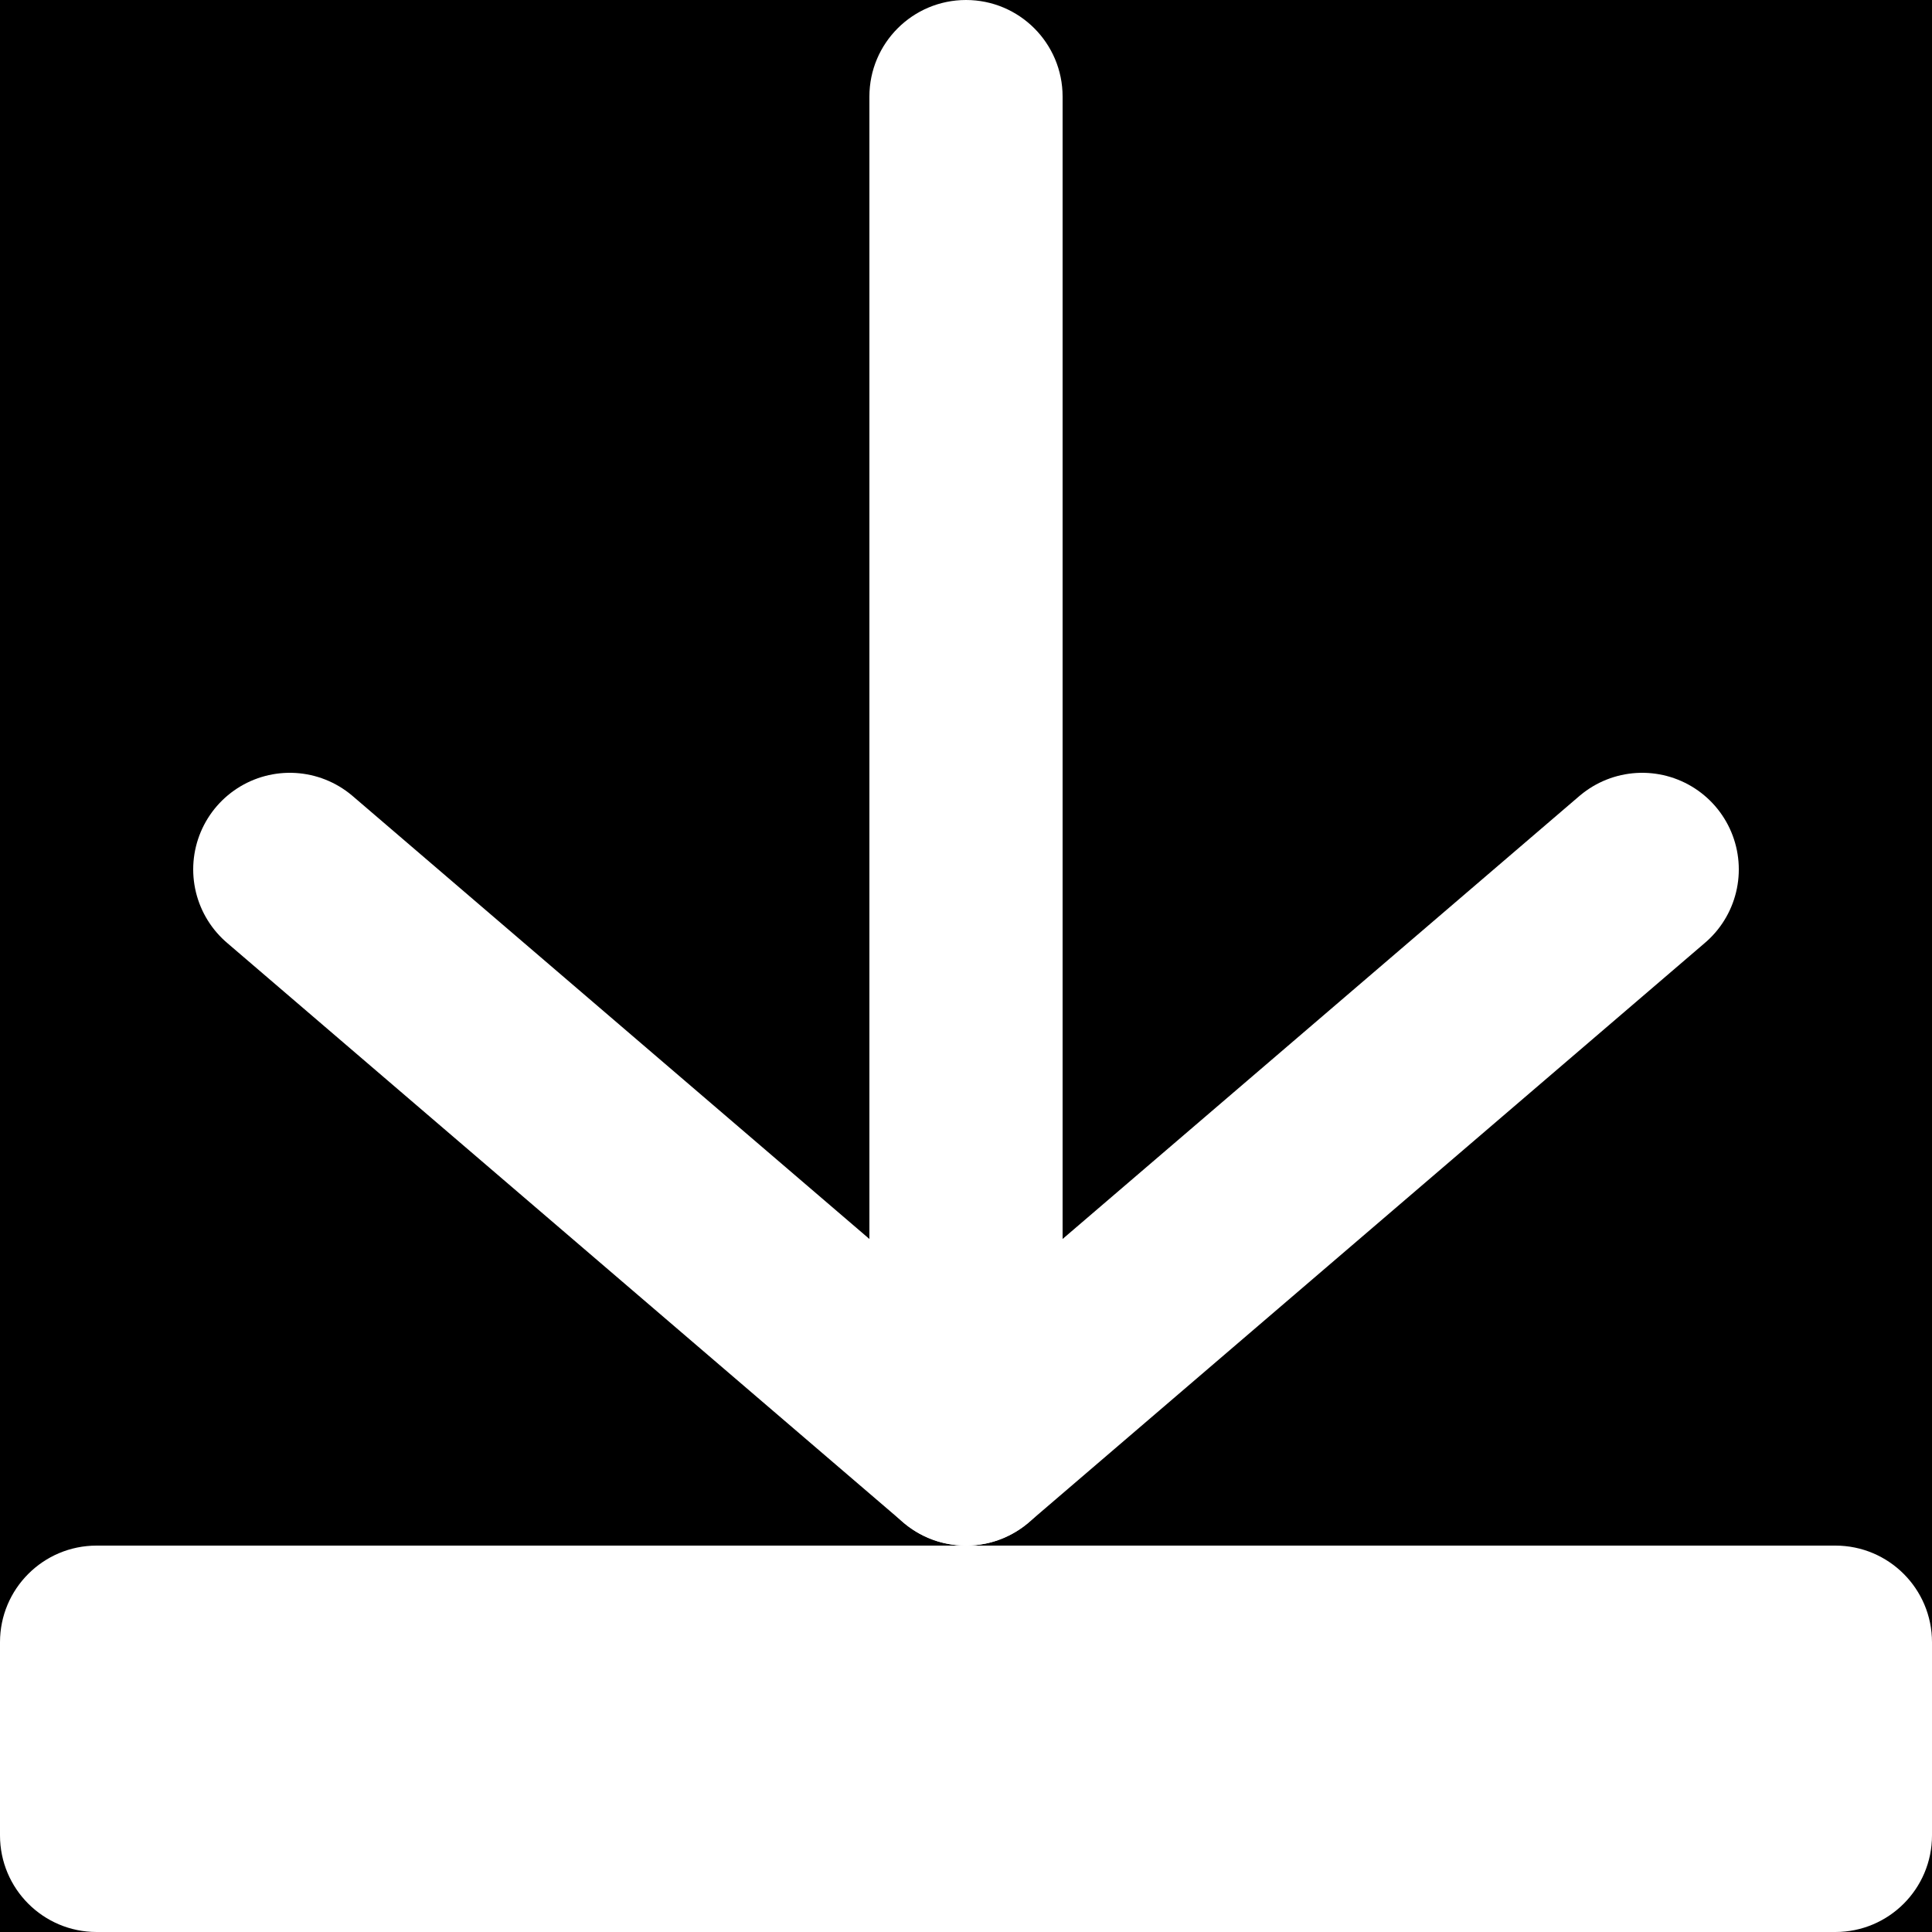
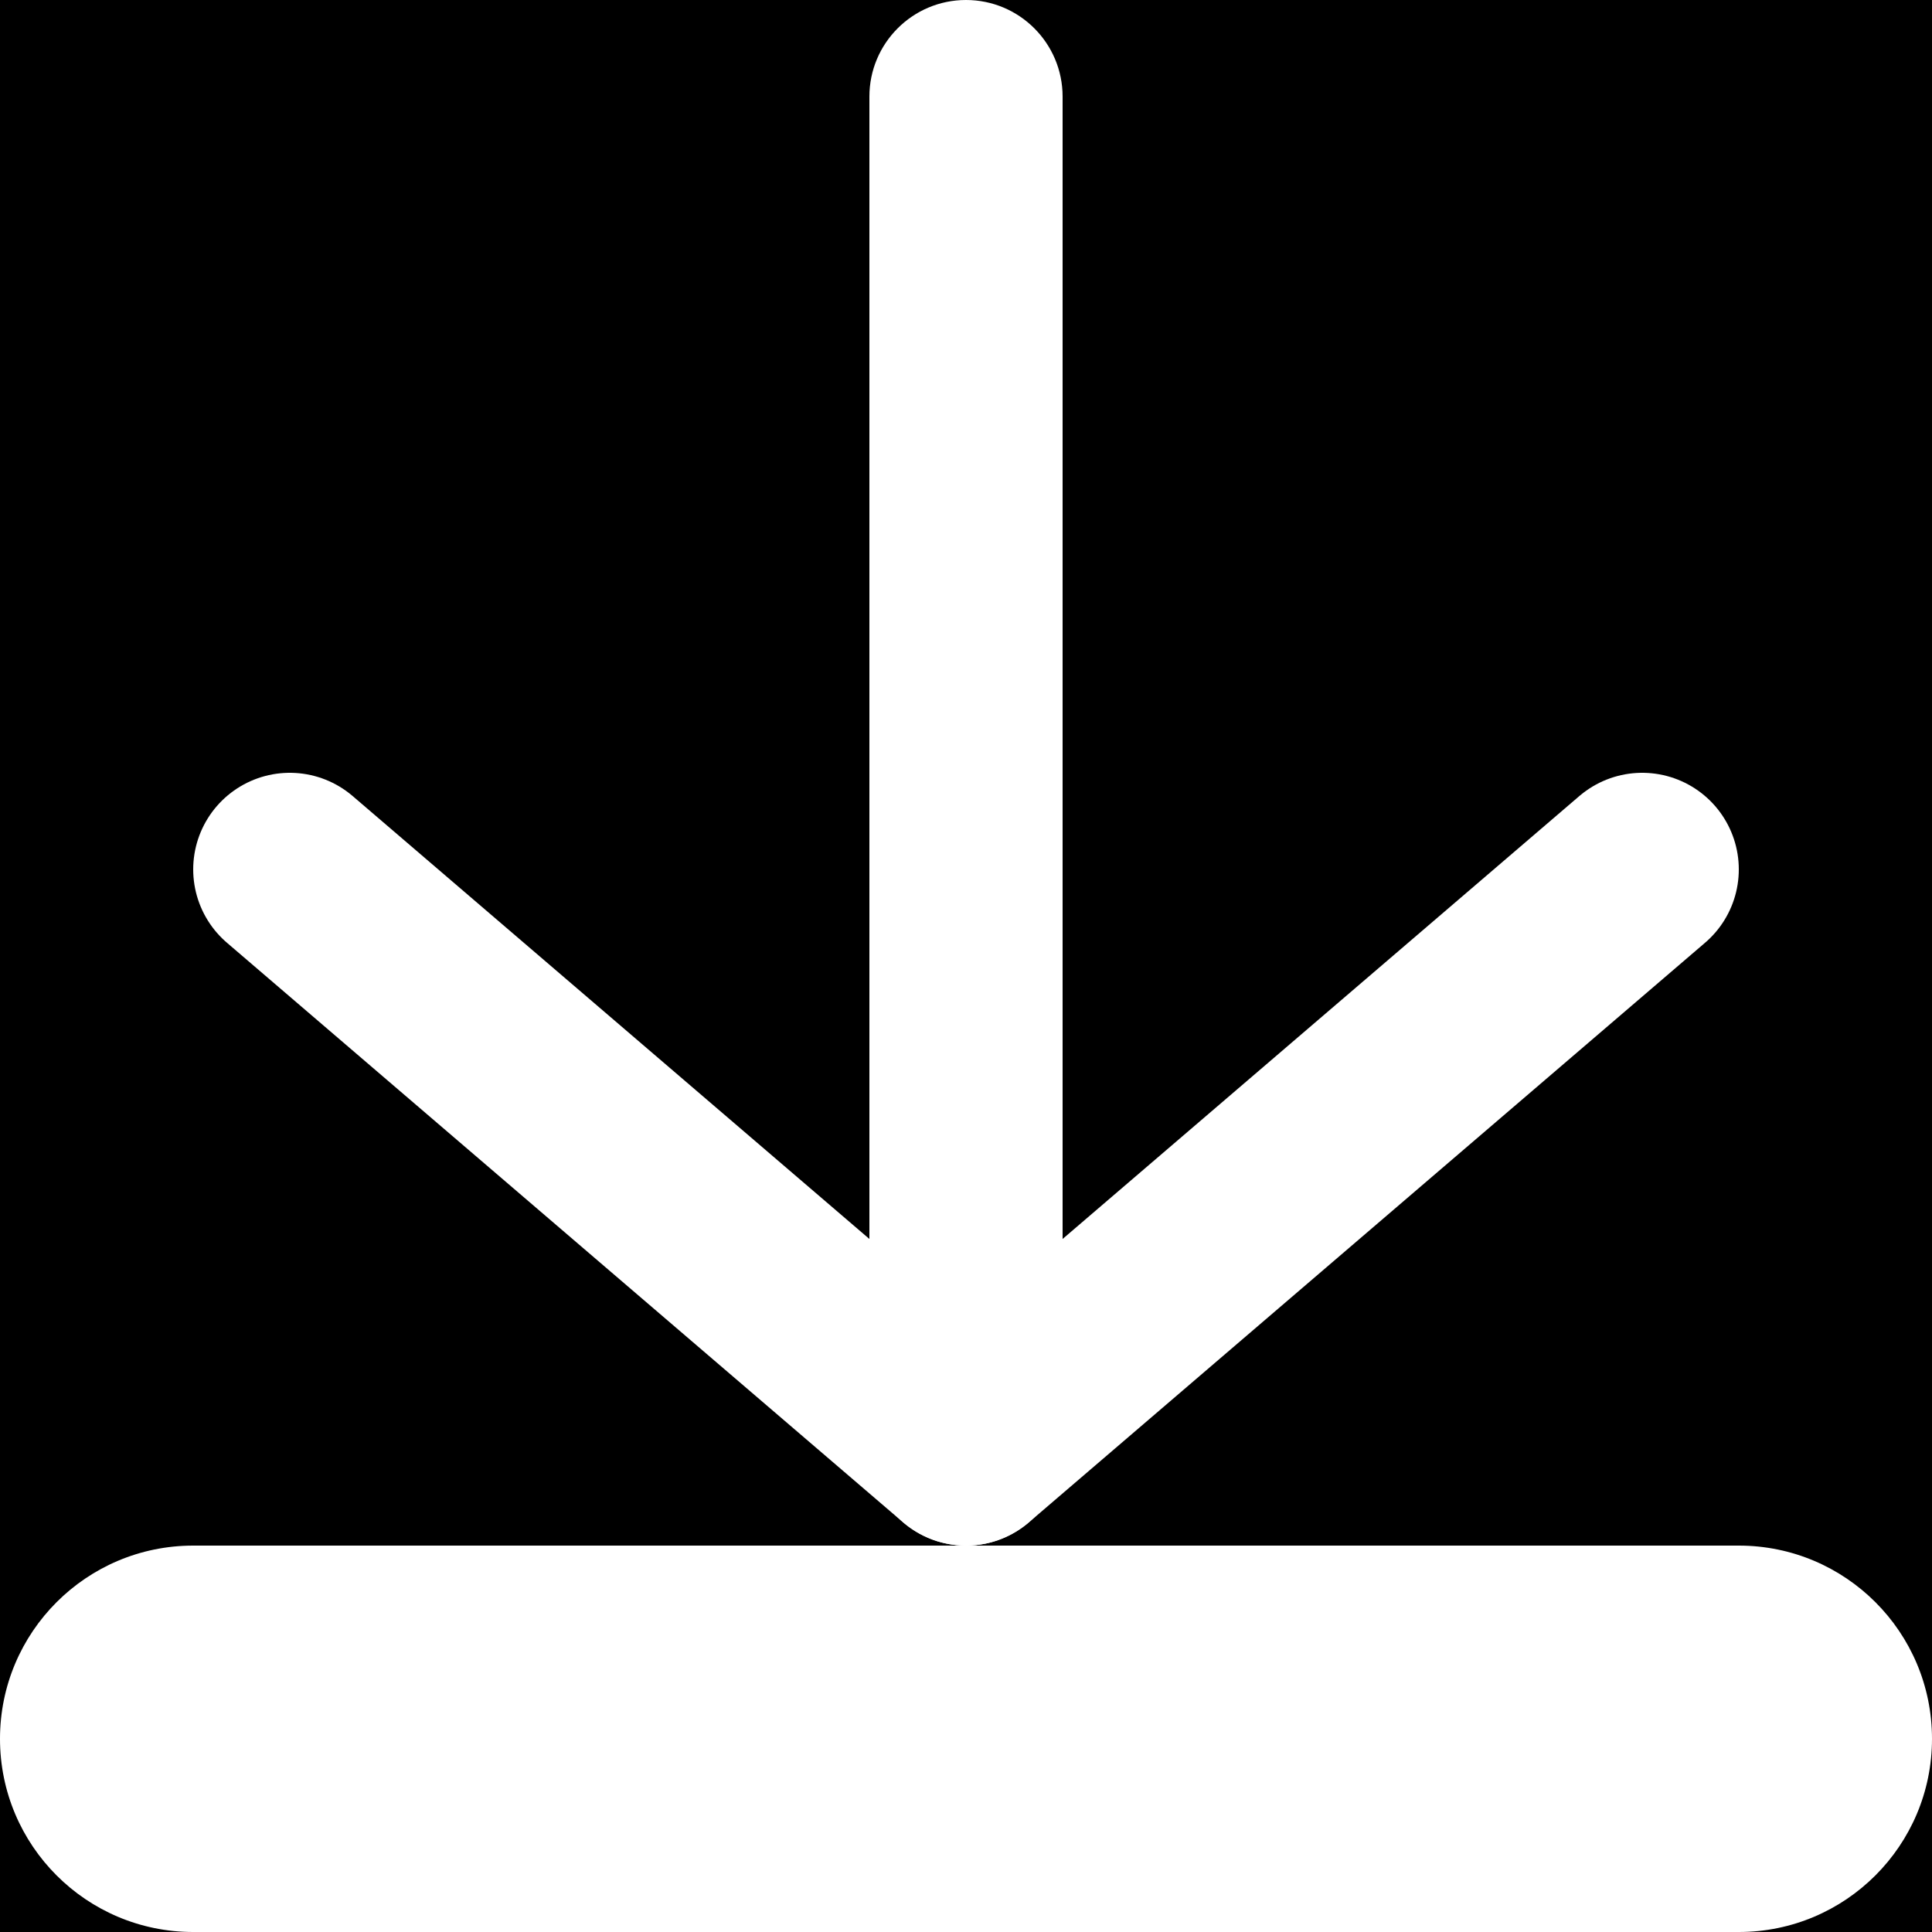
<svg xmlns="http://www.w3.org/2000/svg" version="1.1" width="20" height="20">
  <rect width="20" height="20" fill="black" />
  <rect x="9" y="0" width="2" height="16" fill="white" rx="1" />
  <path d="M 3 9 L 10 15 L 17 9" fill="transparent" stroke="white" stroke-width="2" stroke-linejoin="round" stroke-linecap="round" />
-   <rect x="0" y="16" width="20" height="4" fill="white" rx="1" />
+   <rect x="0" y="16" width="20" height="4" fill="white" rx="2" />
</svg>
